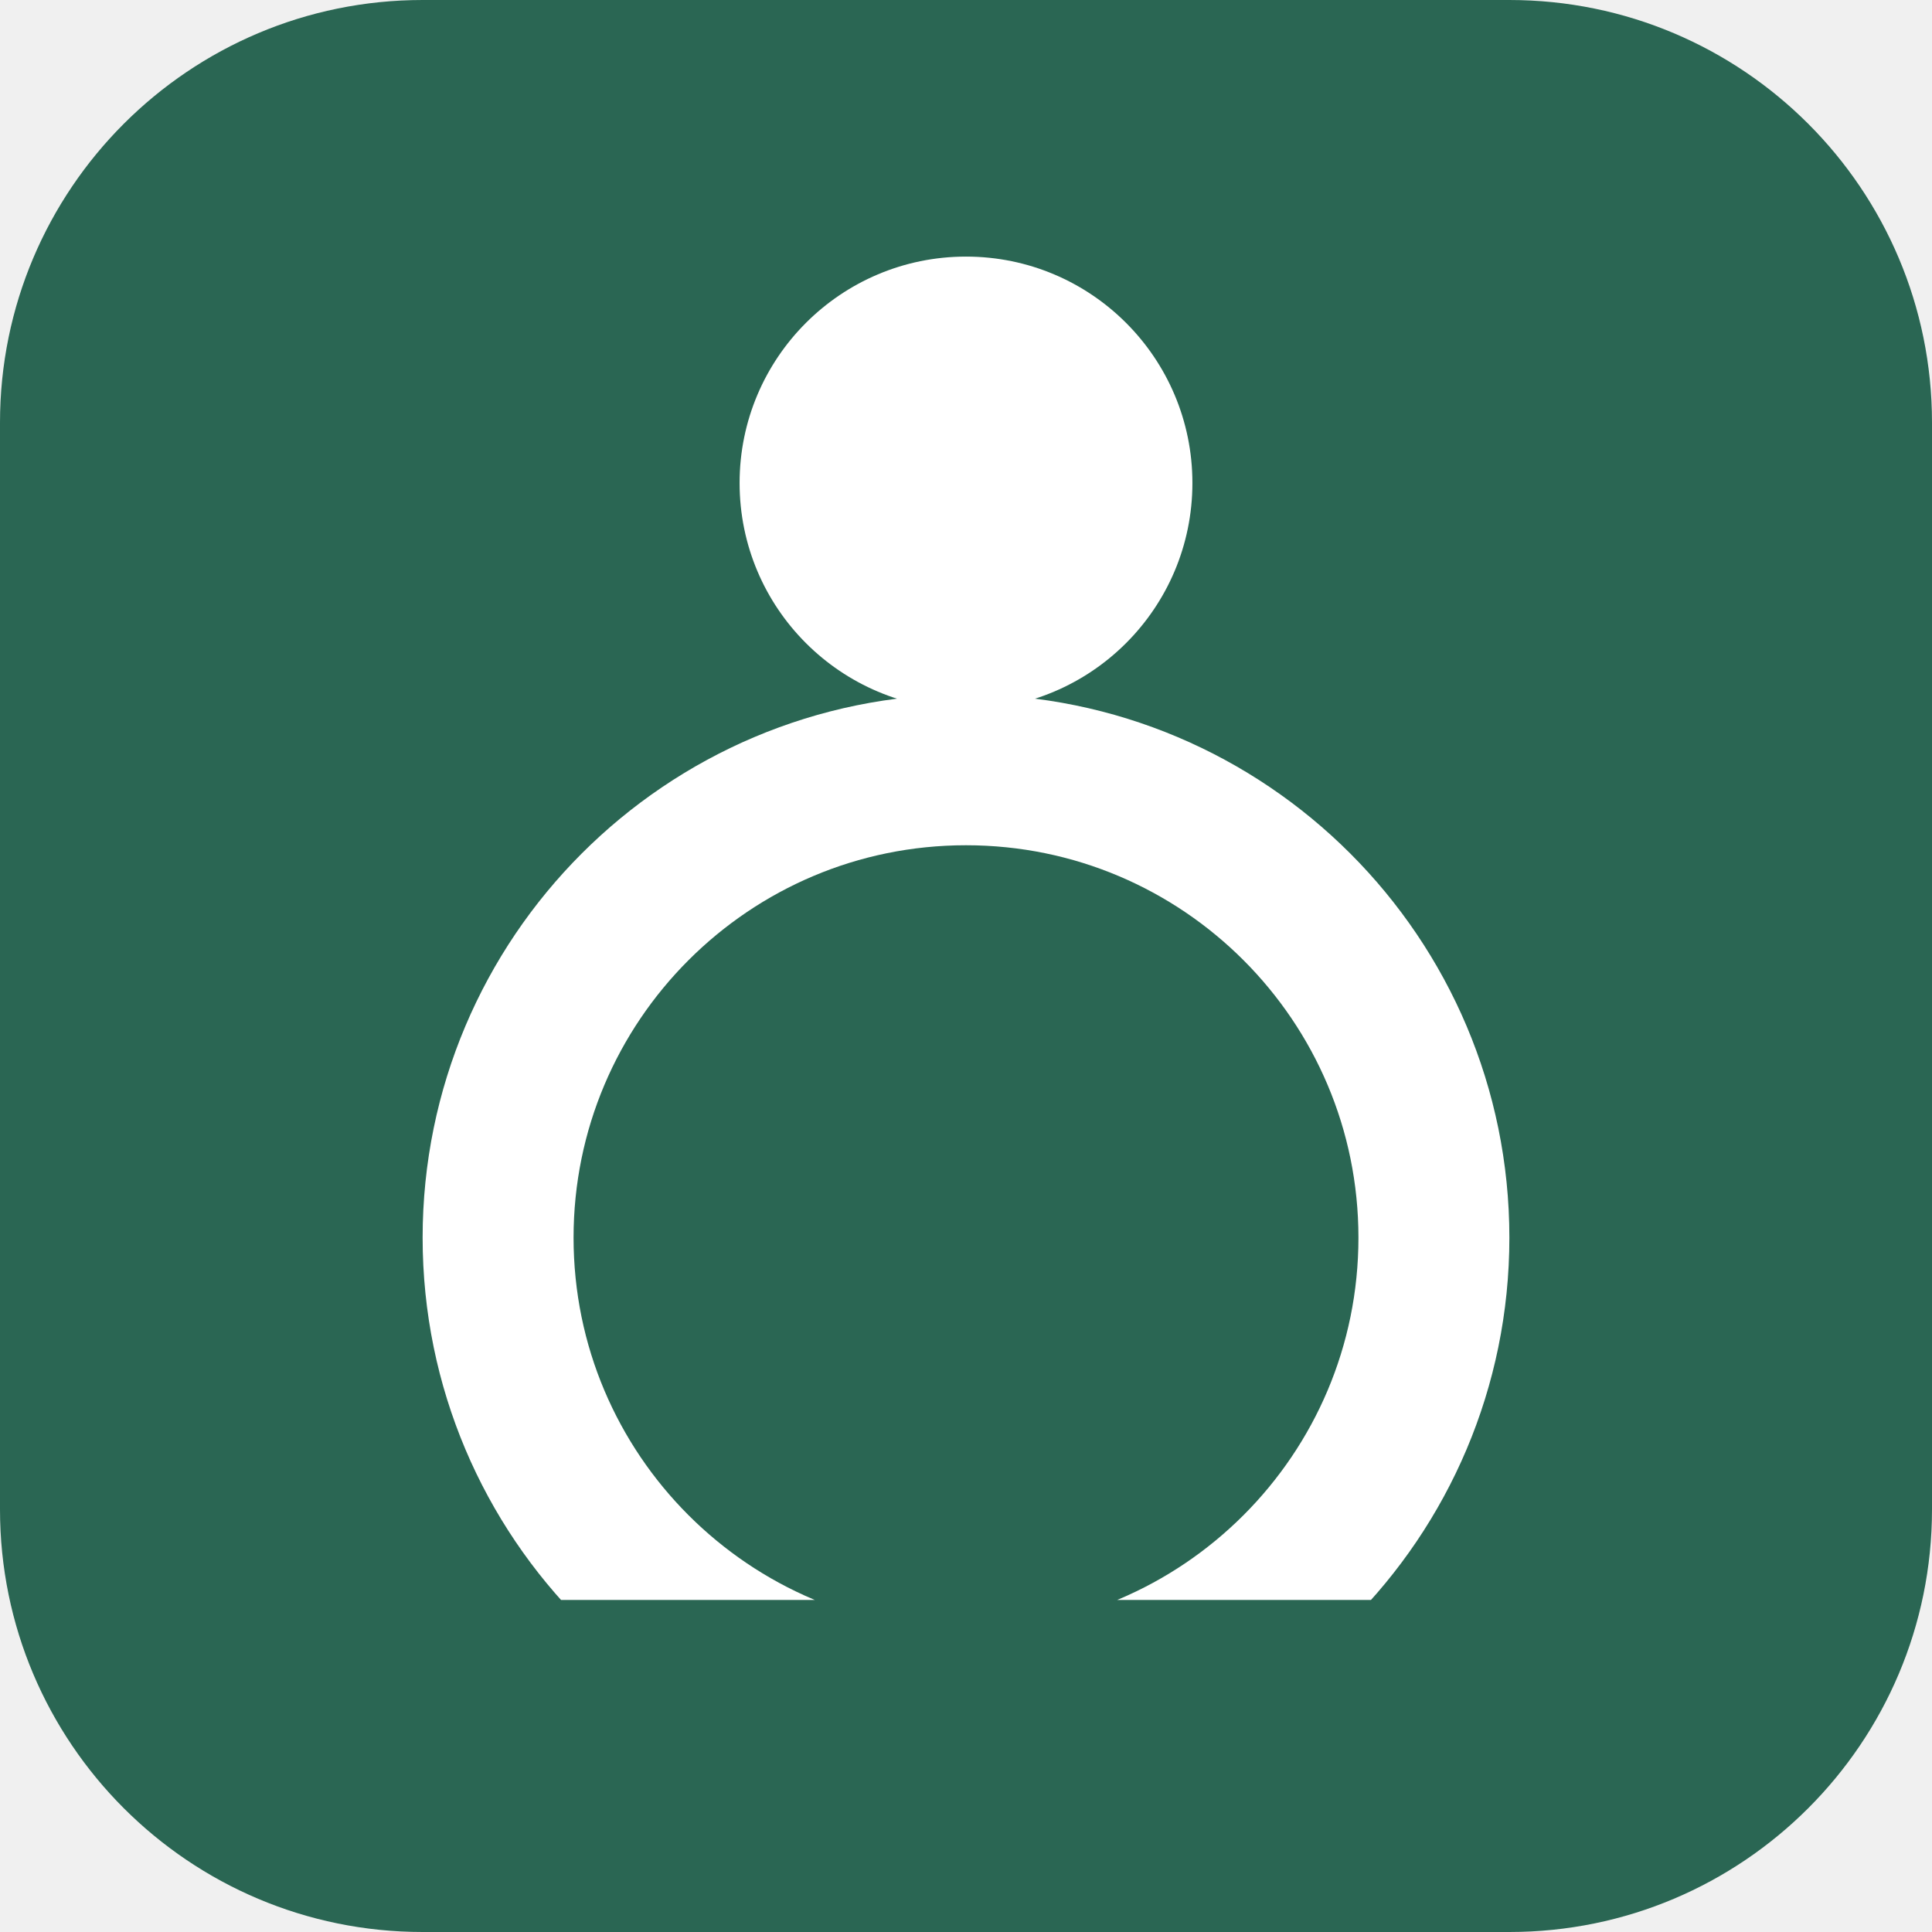
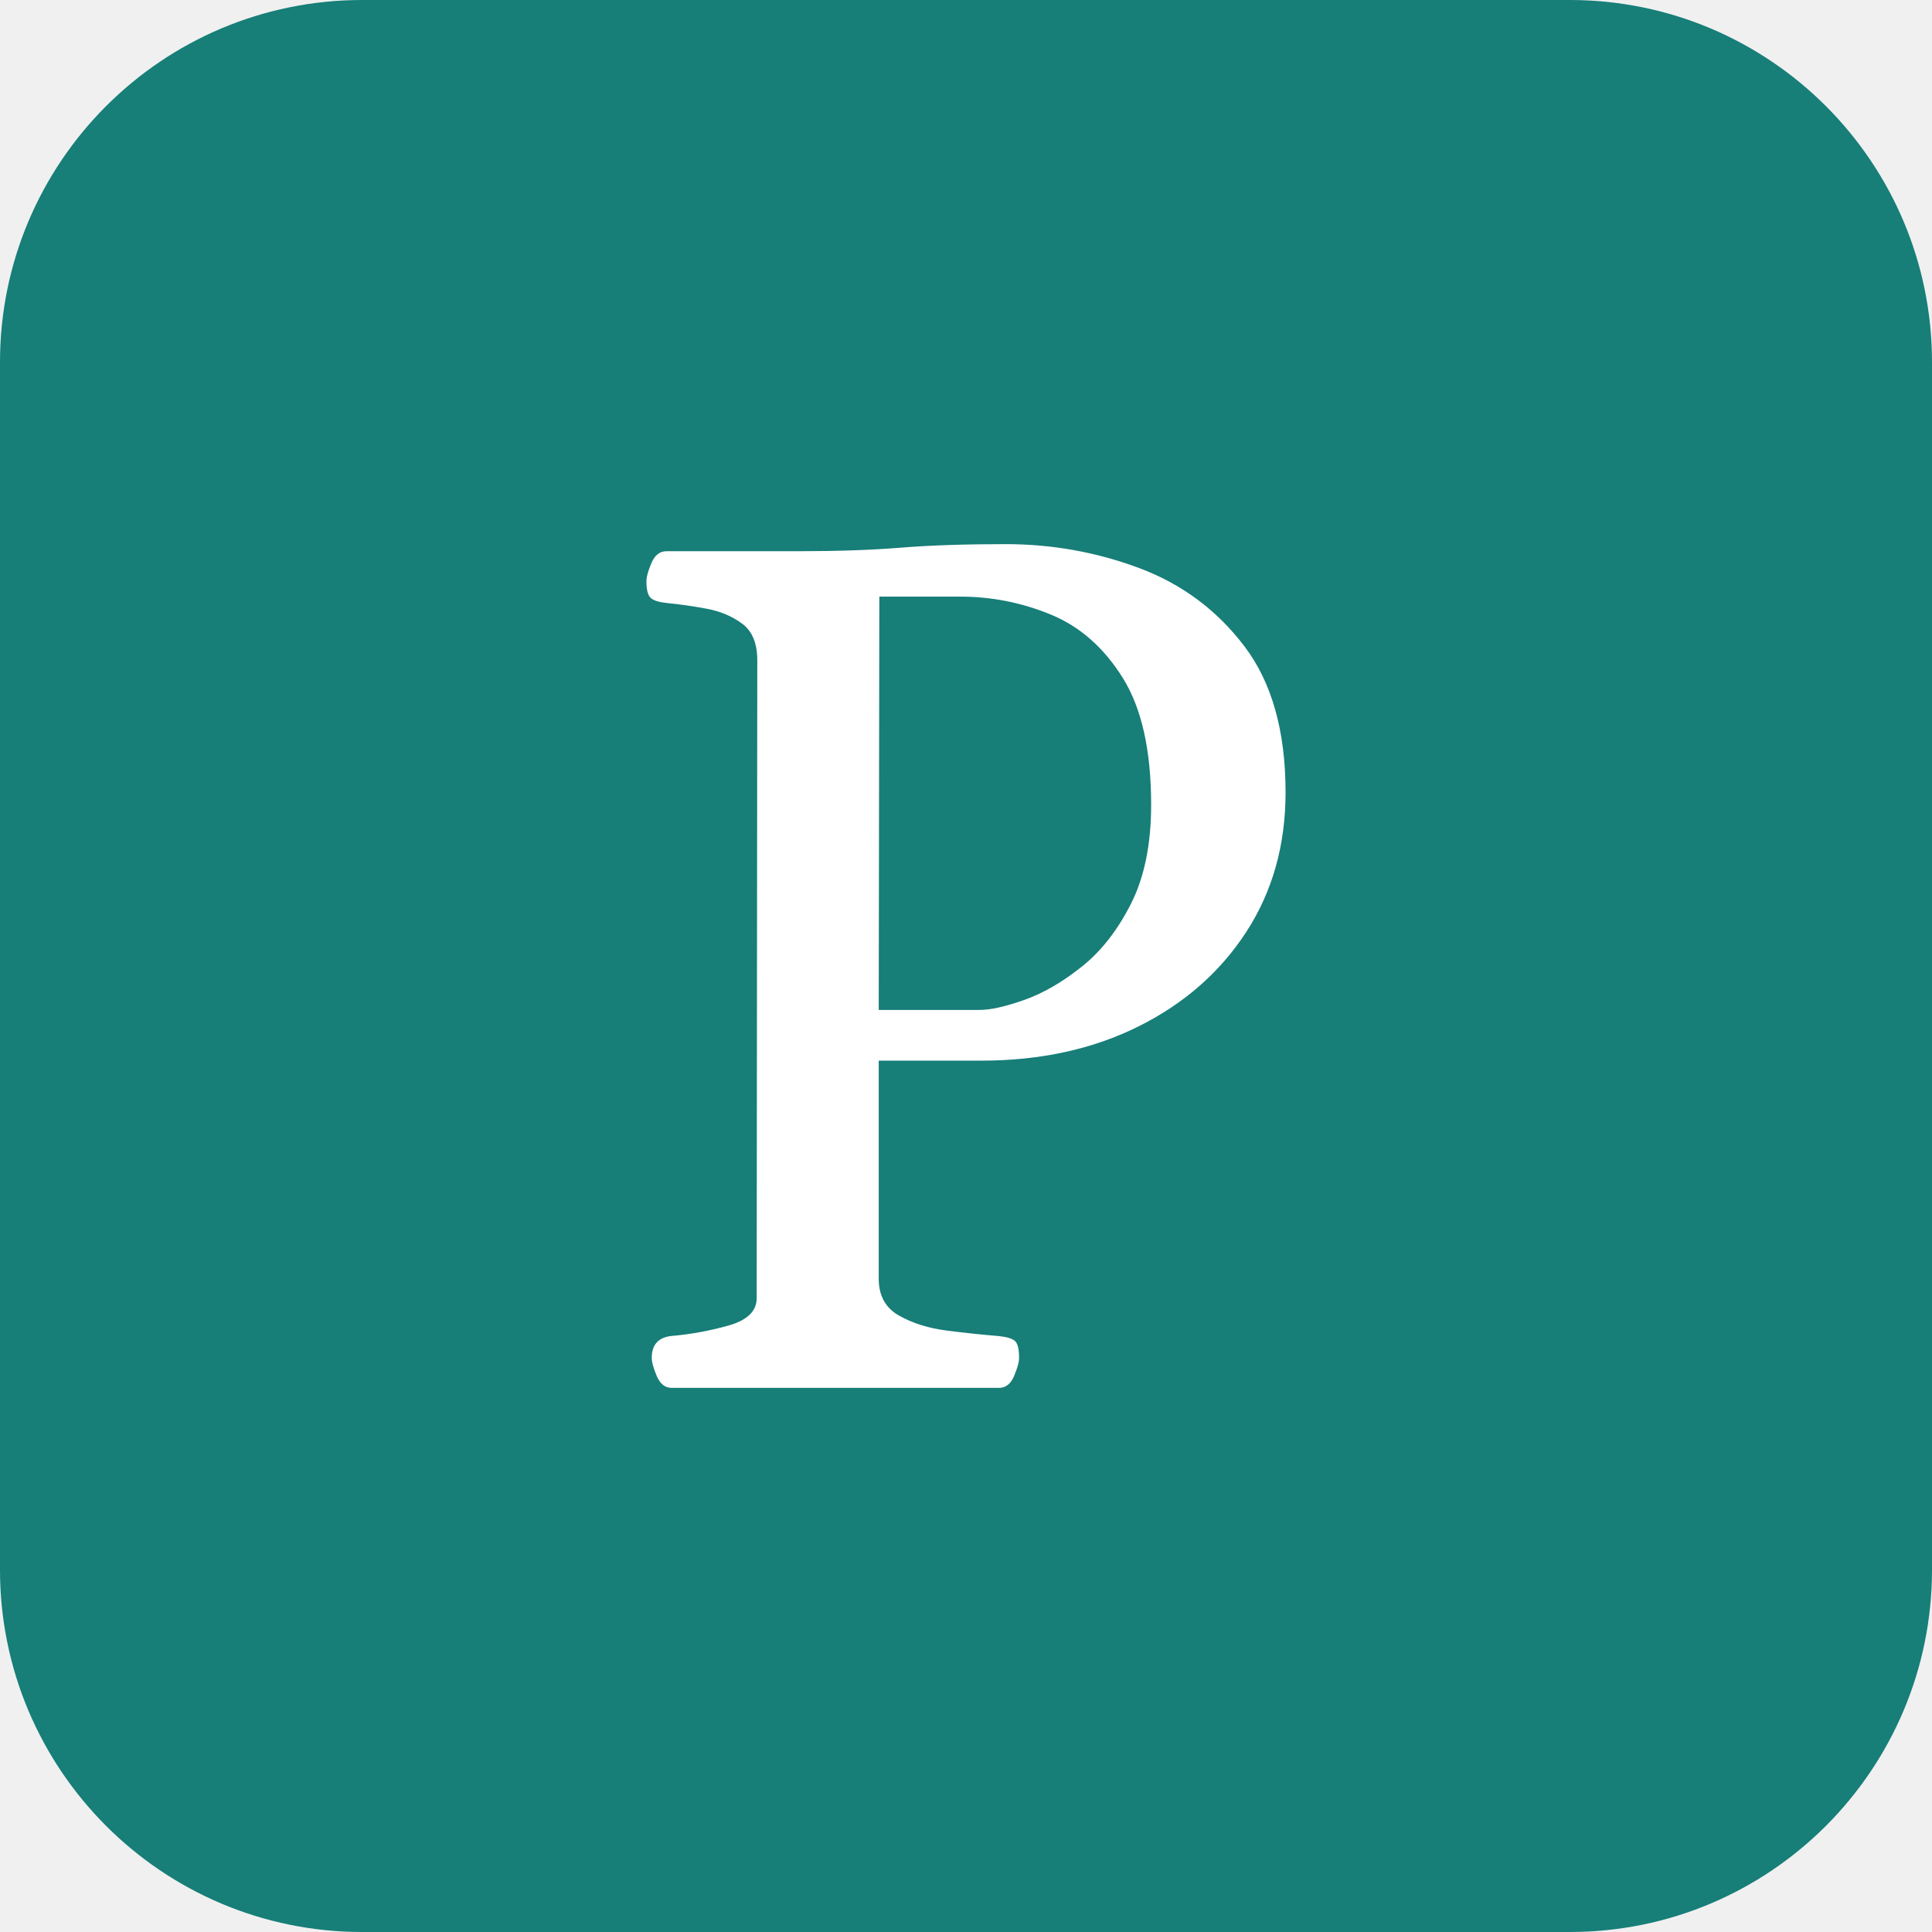
- <svg xmlns="http://www.w3.org/2000/svg" viewBox="0 0 64.0 64.0" width="64" height="64" role="img" aria-label="PDR Consulting">
-   <defs>
-     <clipPath id="fb">
-       <rect x="0" y="0" width="64" height="53" />
-     </clipPath>
-   </defs>
-   <rect width="64" height="64" rx="14" fill="#2A6653" />
-   <g clip-path="url(#fb)">
-     <circle cx="32" cy="41" r="15.5" fill="none" stroke="#FFFFFF" stroke-width="5" />
-   </g>
-   <circle cx="32" cy="16" r="7.5" fill="#FFFFFF" />
+ <svg xmlns="http://www.w3.org/2000/svg" viewBox="0 0 64 64" width="64" height="64" role="img" aria-label="PDR Consulting">
+   <rect x="0.00" y="0.00" width="64.00" height="64.00" rx="12.00" fill="#177E78" />
+   <path d="M22.254 45.975Q21.922 45.975 21.756 45.584Q21.59 45.193 21.59 44.979Q21.59 44.334 22.234 44.256Q23.172 44.178 24.119 43.914Q25.066 43.65 25.066 43.006L25.086 21.873Q25.086 21.033 24.588 20.662Q24.09 20.291 23.406 20.164Q22.723 20.037 22.117 19.979Q21.707 19.939 21.561 19.812Q21.414 19.686 21.414 19.256Q21.414 19.041 21.58 18.65Q21.746 18.26 22.078 18.26H26.434Q28.367 18.26 29.832 18.143Q31.297 18.025 33.309 18.025Q35.613 18.025 37.732 18.816Q39.852 19.607 41.219 21.404Q42.586 23.201 42.586 26.248Q42.586 28.865 41.287 30.867Q39.988 32.869 37.713 34.002Q35.438 35.135 32.508 35.135H29.109V42.361Q29.109 43.201 29.783 43.582Q30.457 43.963 31.385 44.08Q32.312 44.197 33.055 44.256Q33.465 44.295 33.611 44.412Q33.758 44.529 33.758 44.979Q33.758 45.193 33.592 45.584Q33.426 45.975 33.094 45.975ZM29.109 33.455H32.449Q32.996 33.455 33.934 33.123Q34.871 32.791 35.838 32.02Q36.805 31.248 37.469 29.93Q38.133 28.611 38.133 26.658Q38.133 23.963 37.195 22.459Q36.258 20.955 34.812 20.359Q33.367 19.764 31.805 19.764H29.129Z" fill="#FFFFFF" />
</svg>
